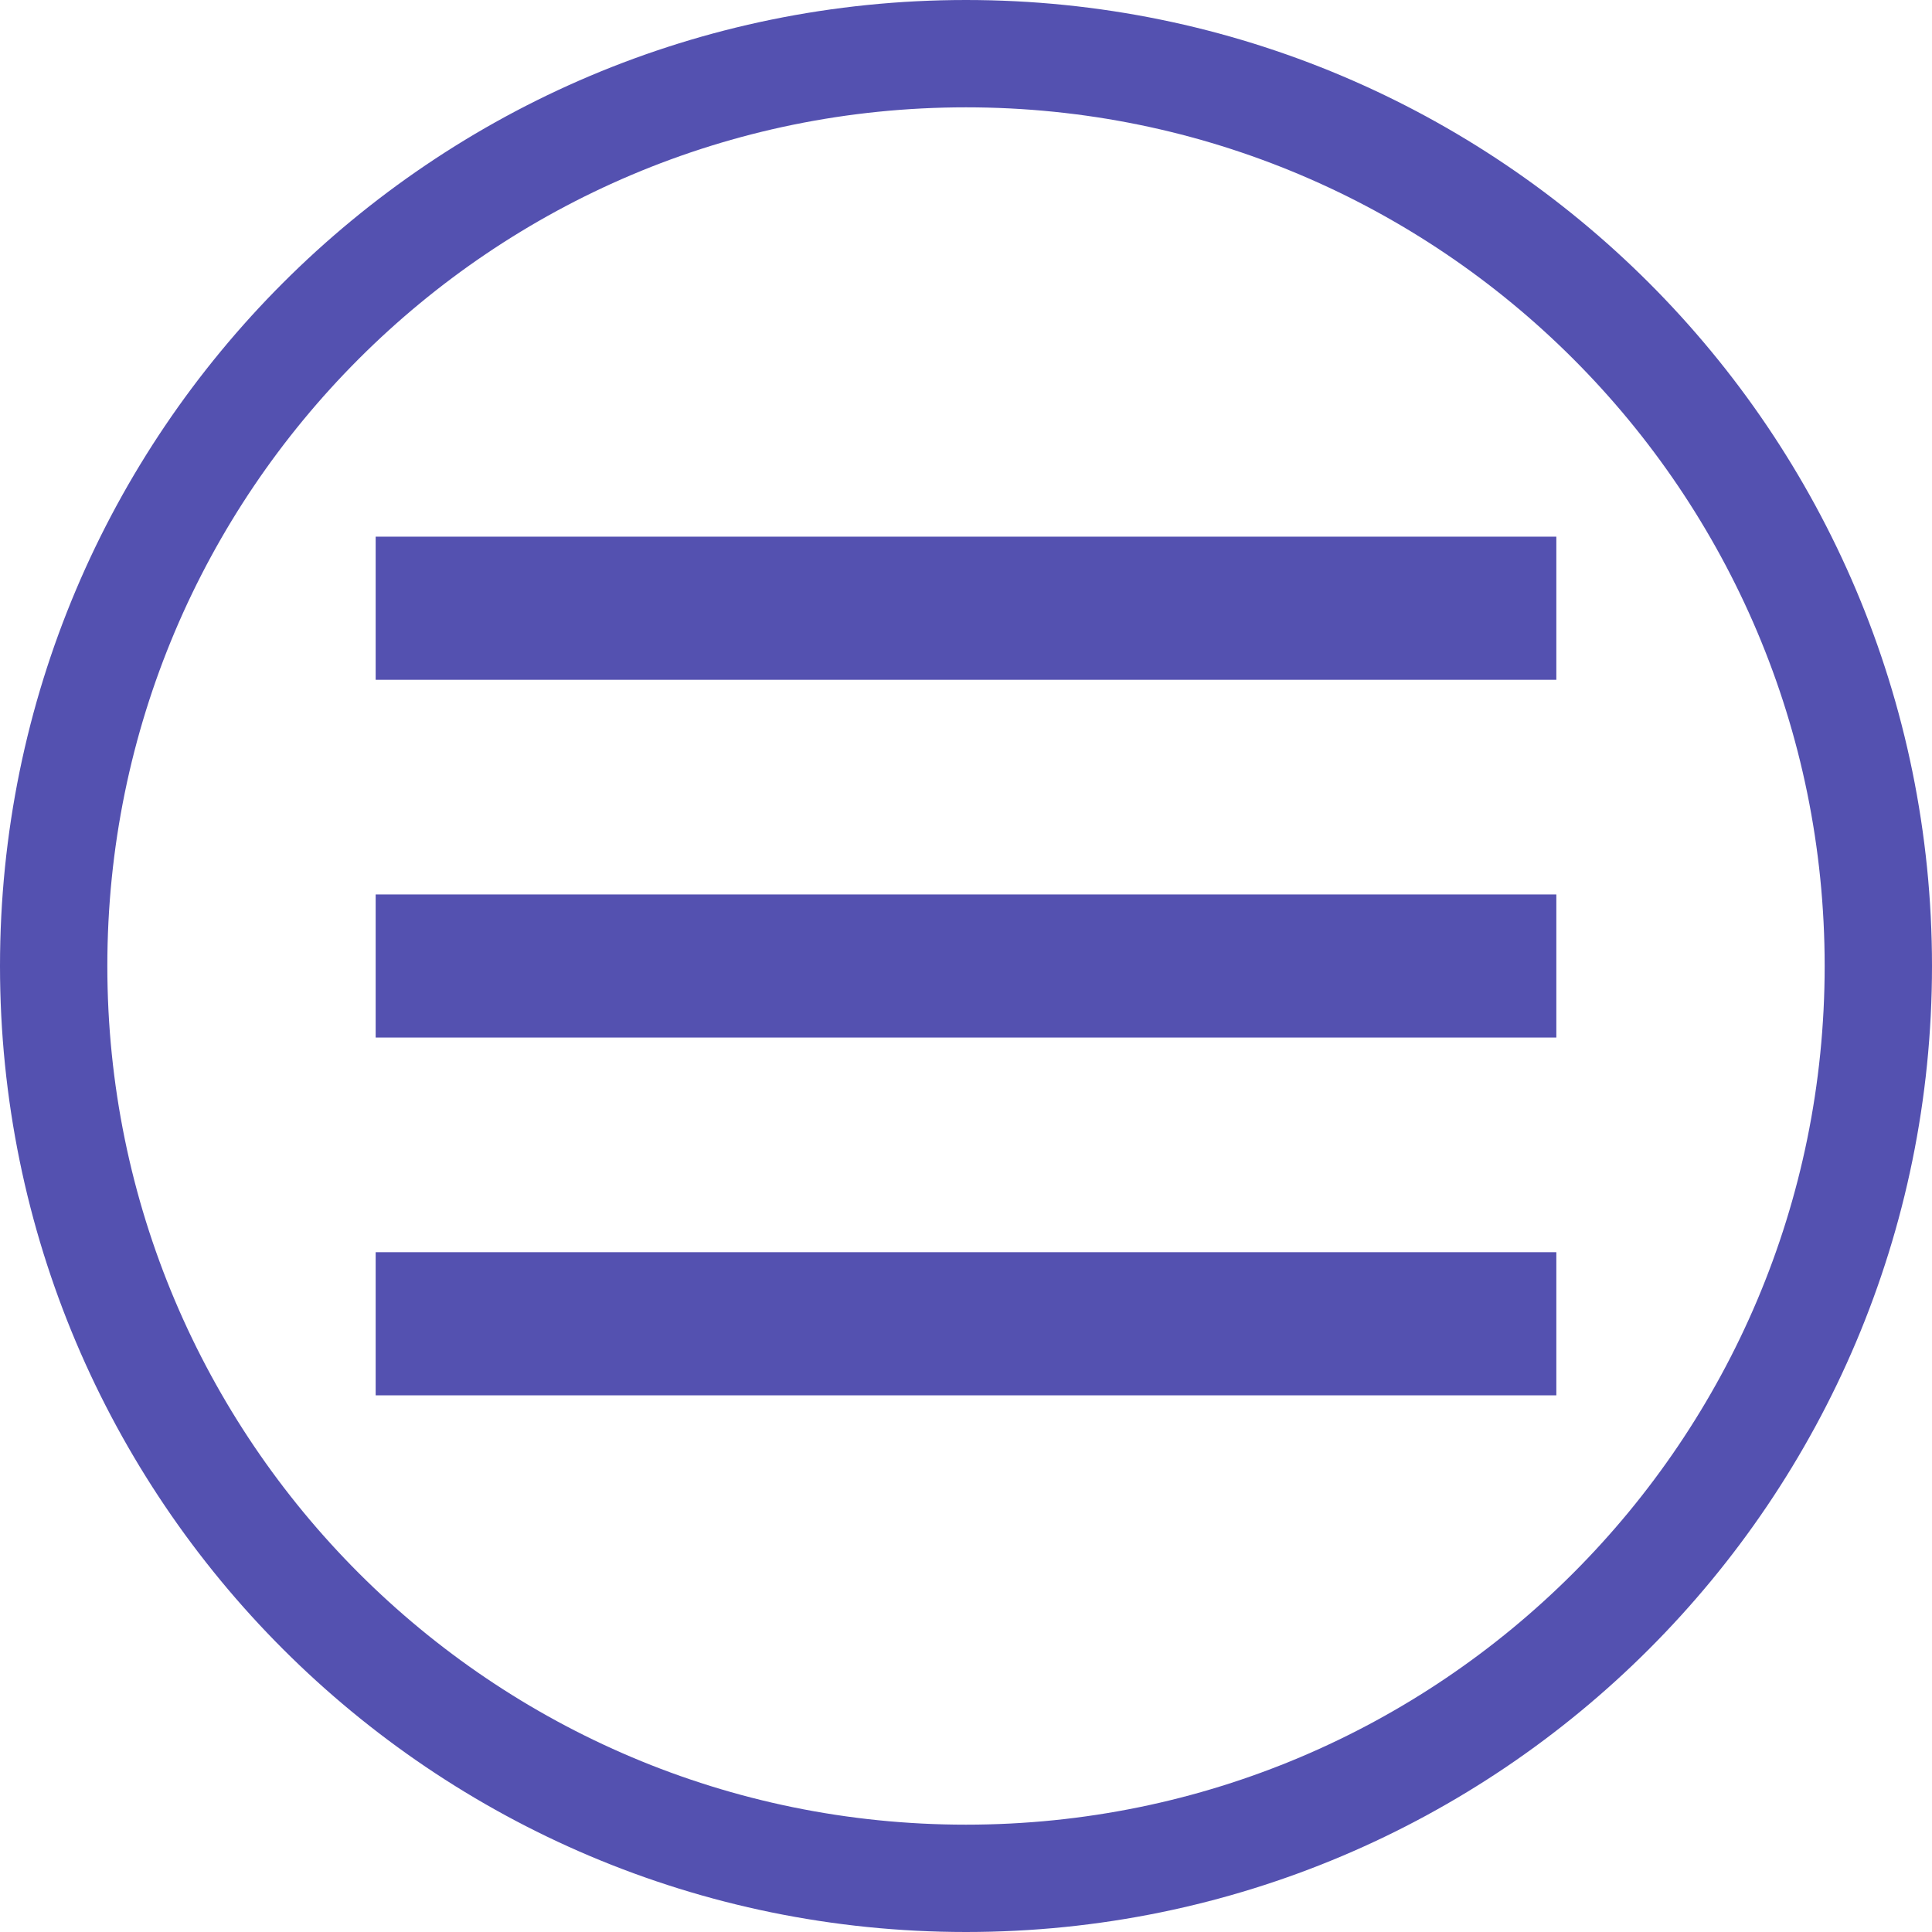
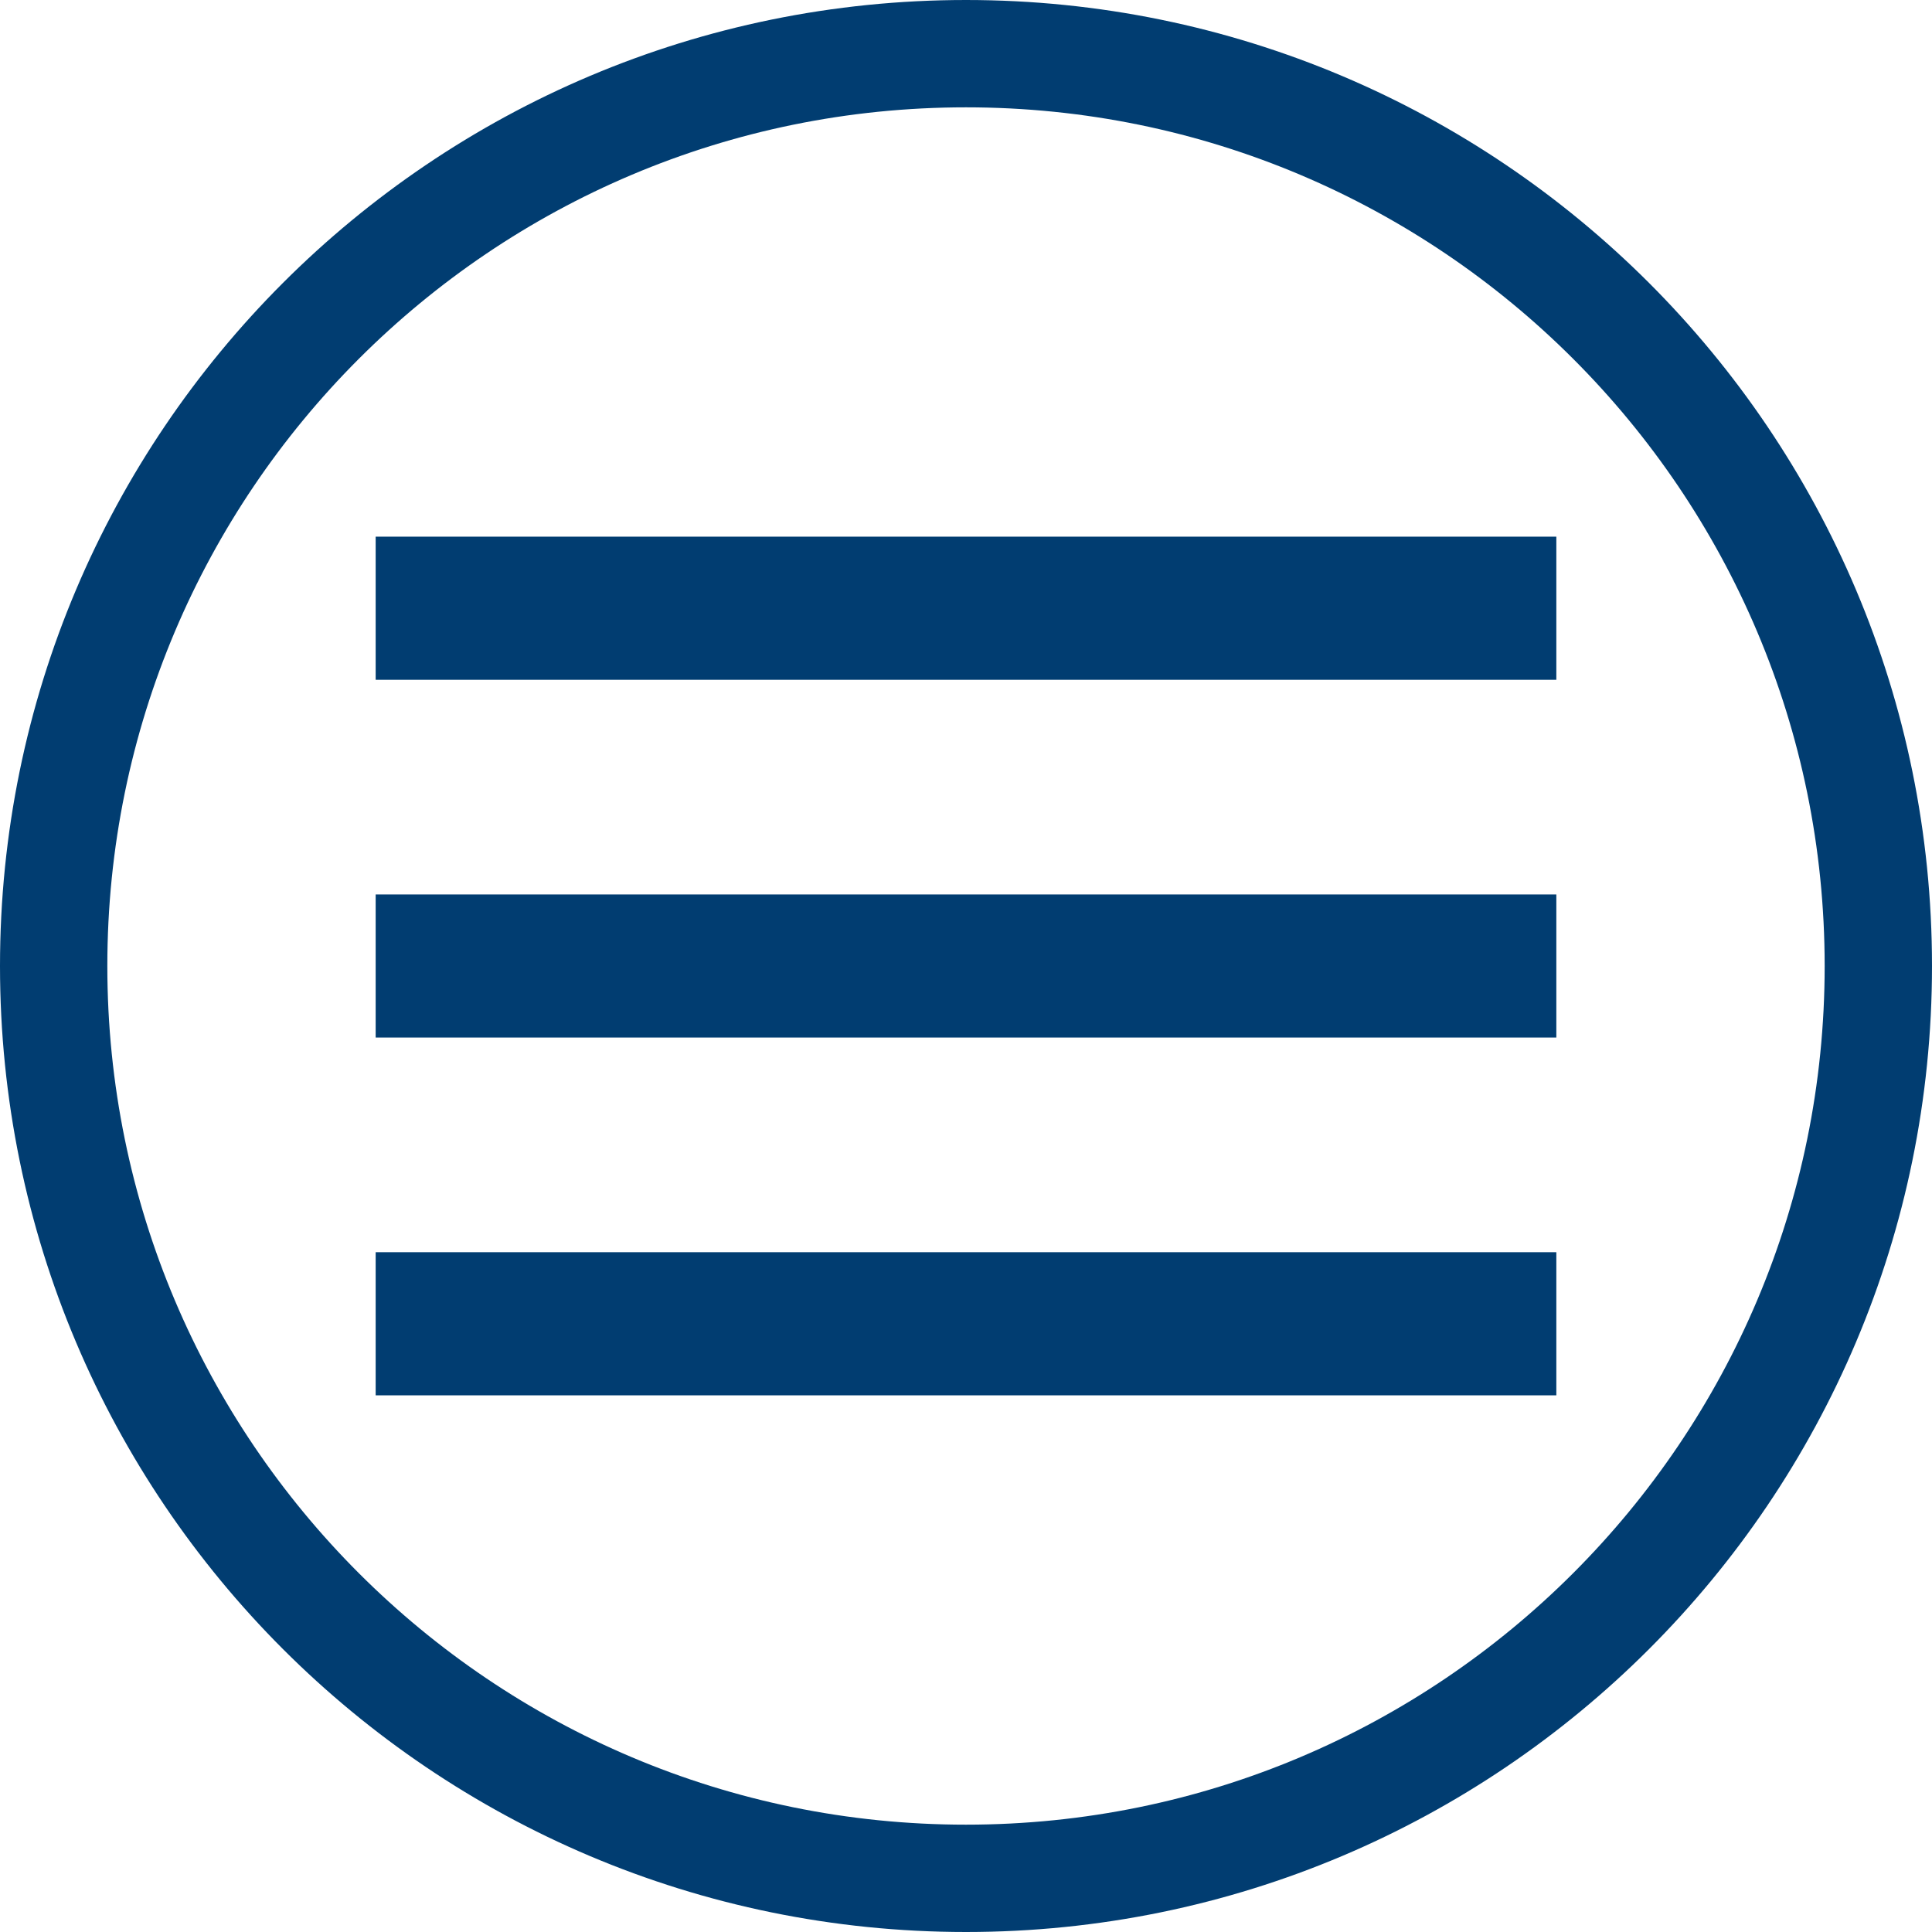
<svg xmlns="http://www.w3.org/2000/svg" width="36" height="36" viewBox="0 0 36 36" fill="none">
-   <circle cx="18" cy="18" r="17" stroke="#5451B0" stroke-width="2" />
-   <path d="M7 10H29V12.667H7V10ZM7 16.667H29V19.333H7V16.667ZM7 23.333H29V26H7V23.333Z" fill="#5451B0" />
+   <circle cx="18" cy="18" r="17" stroke="#013D71" stroke-width="2" />
+   <path d="M7 10H29V12.667H7V10ZM7 16.667H29V19.333H7V16.667ZM7 23.333H29V26H7V23.333Z" fill="#013D71" />
</svg>
